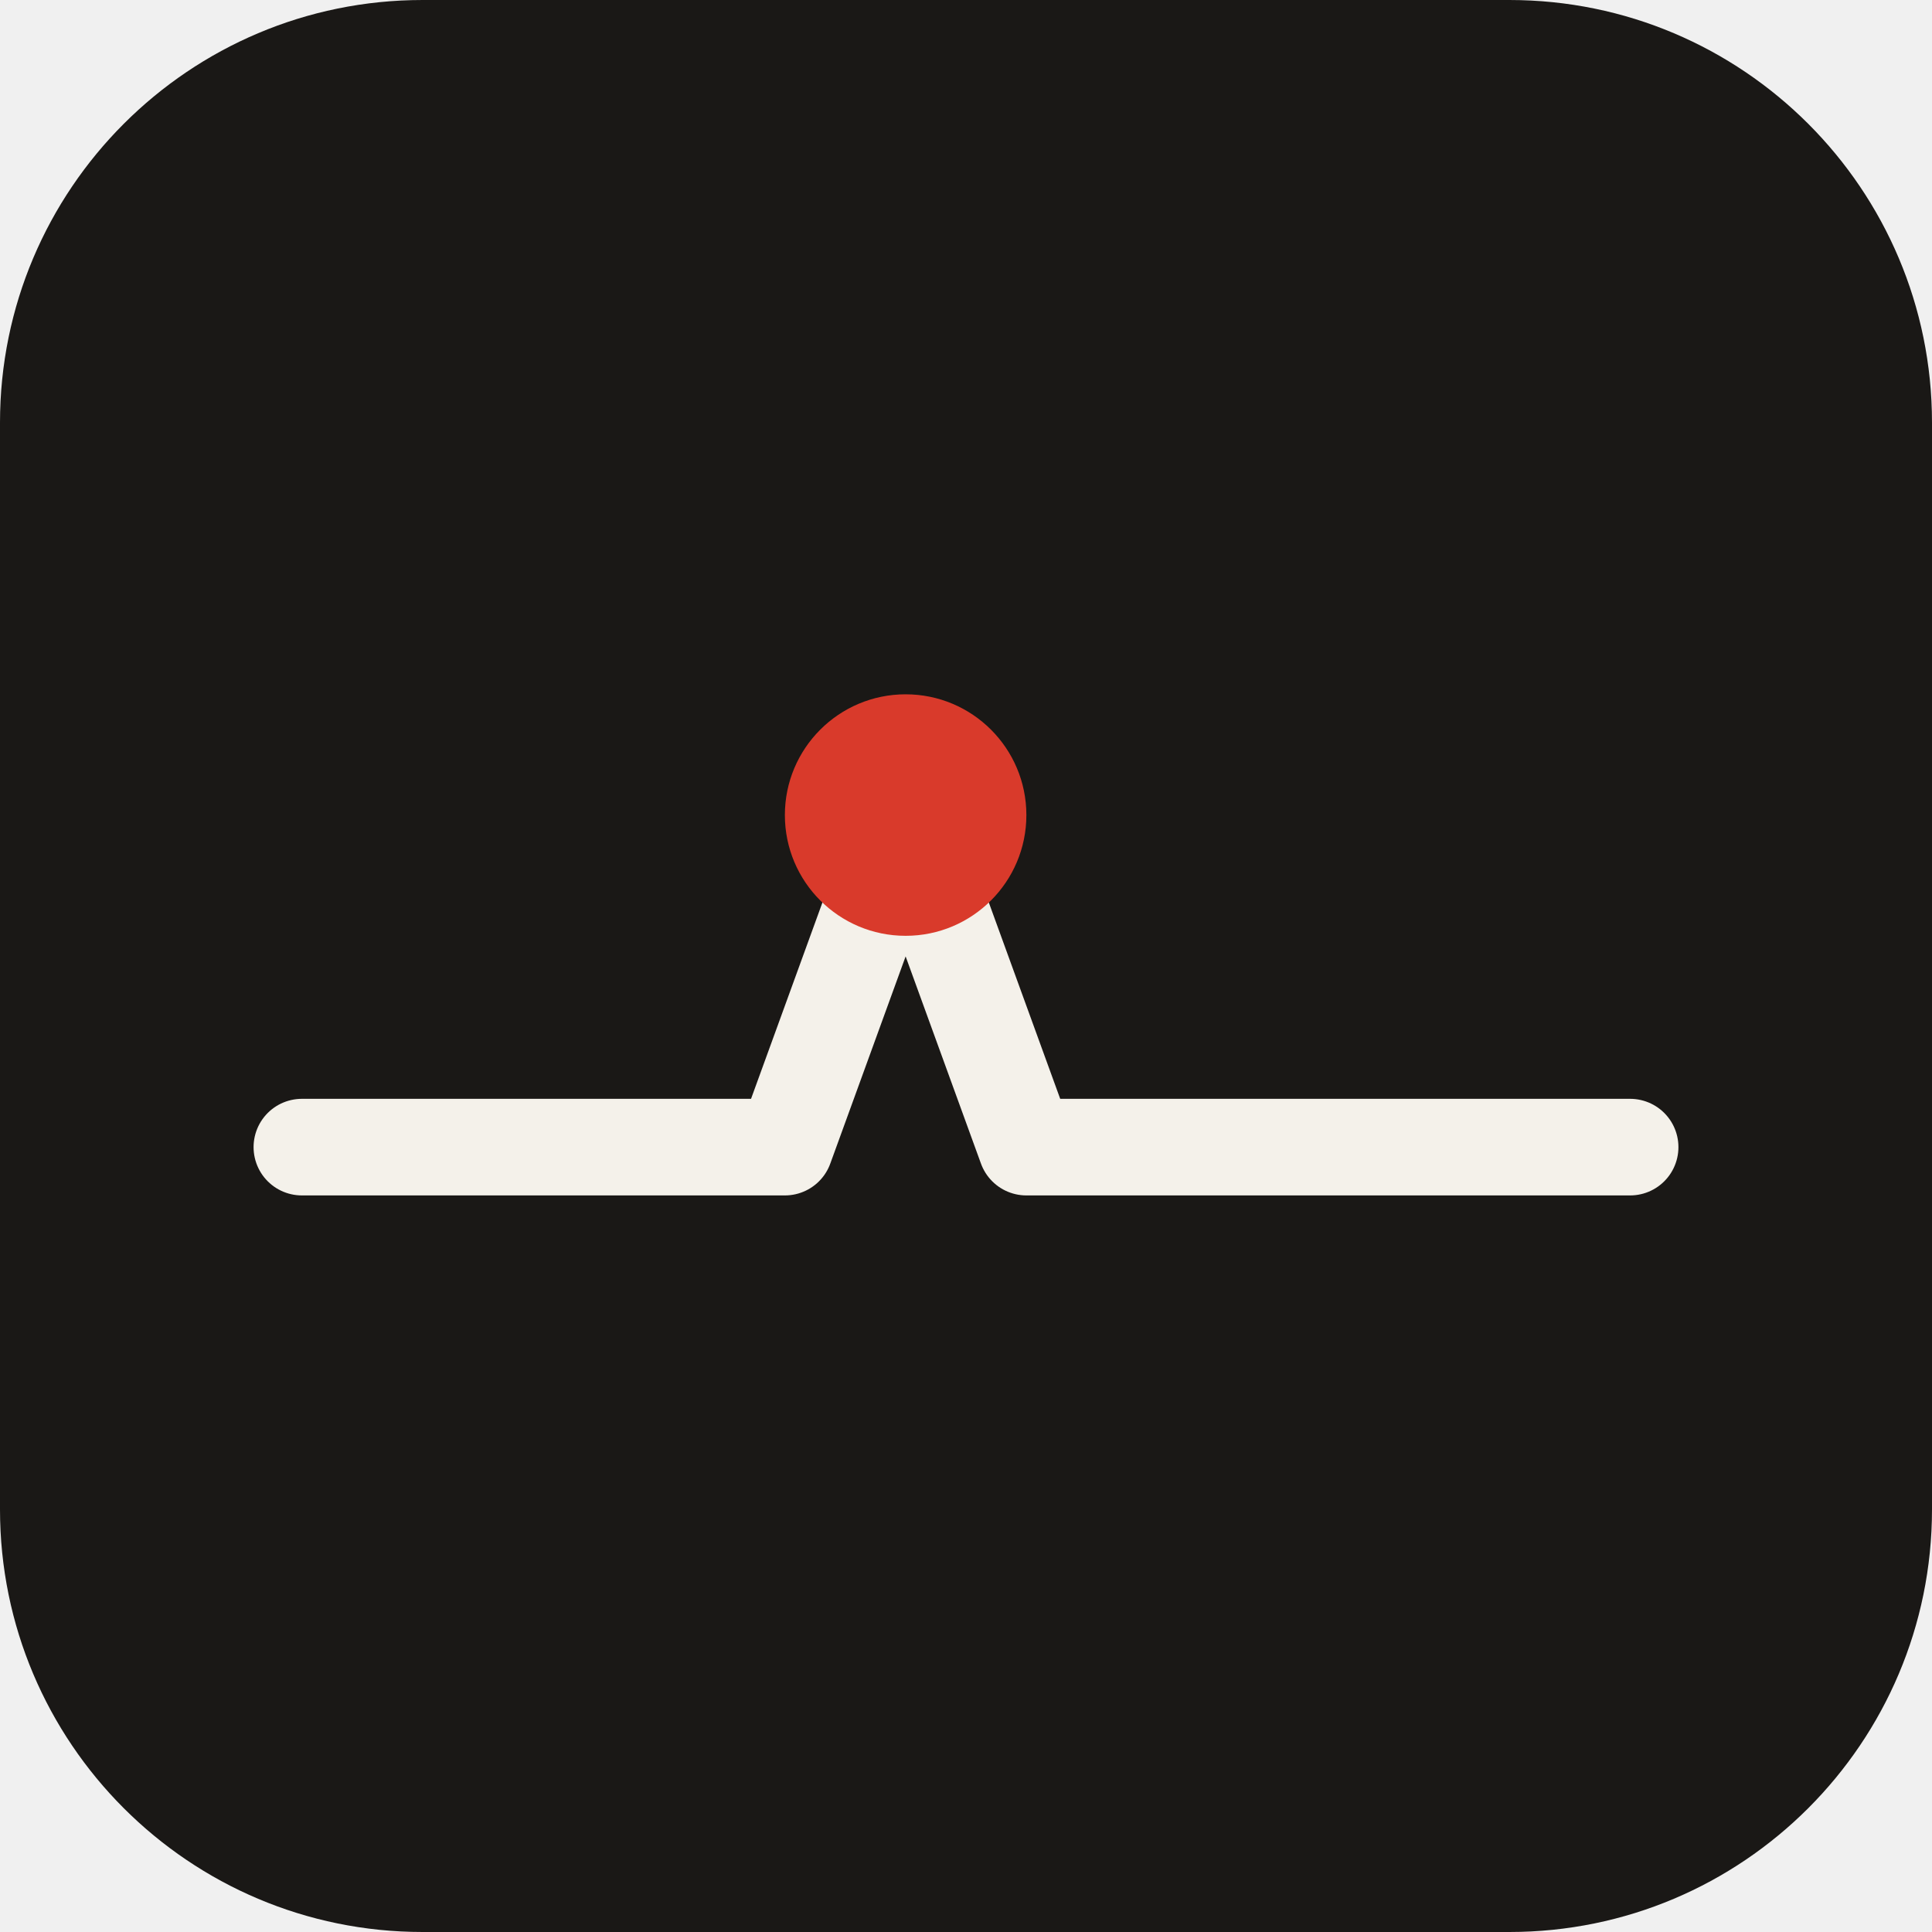
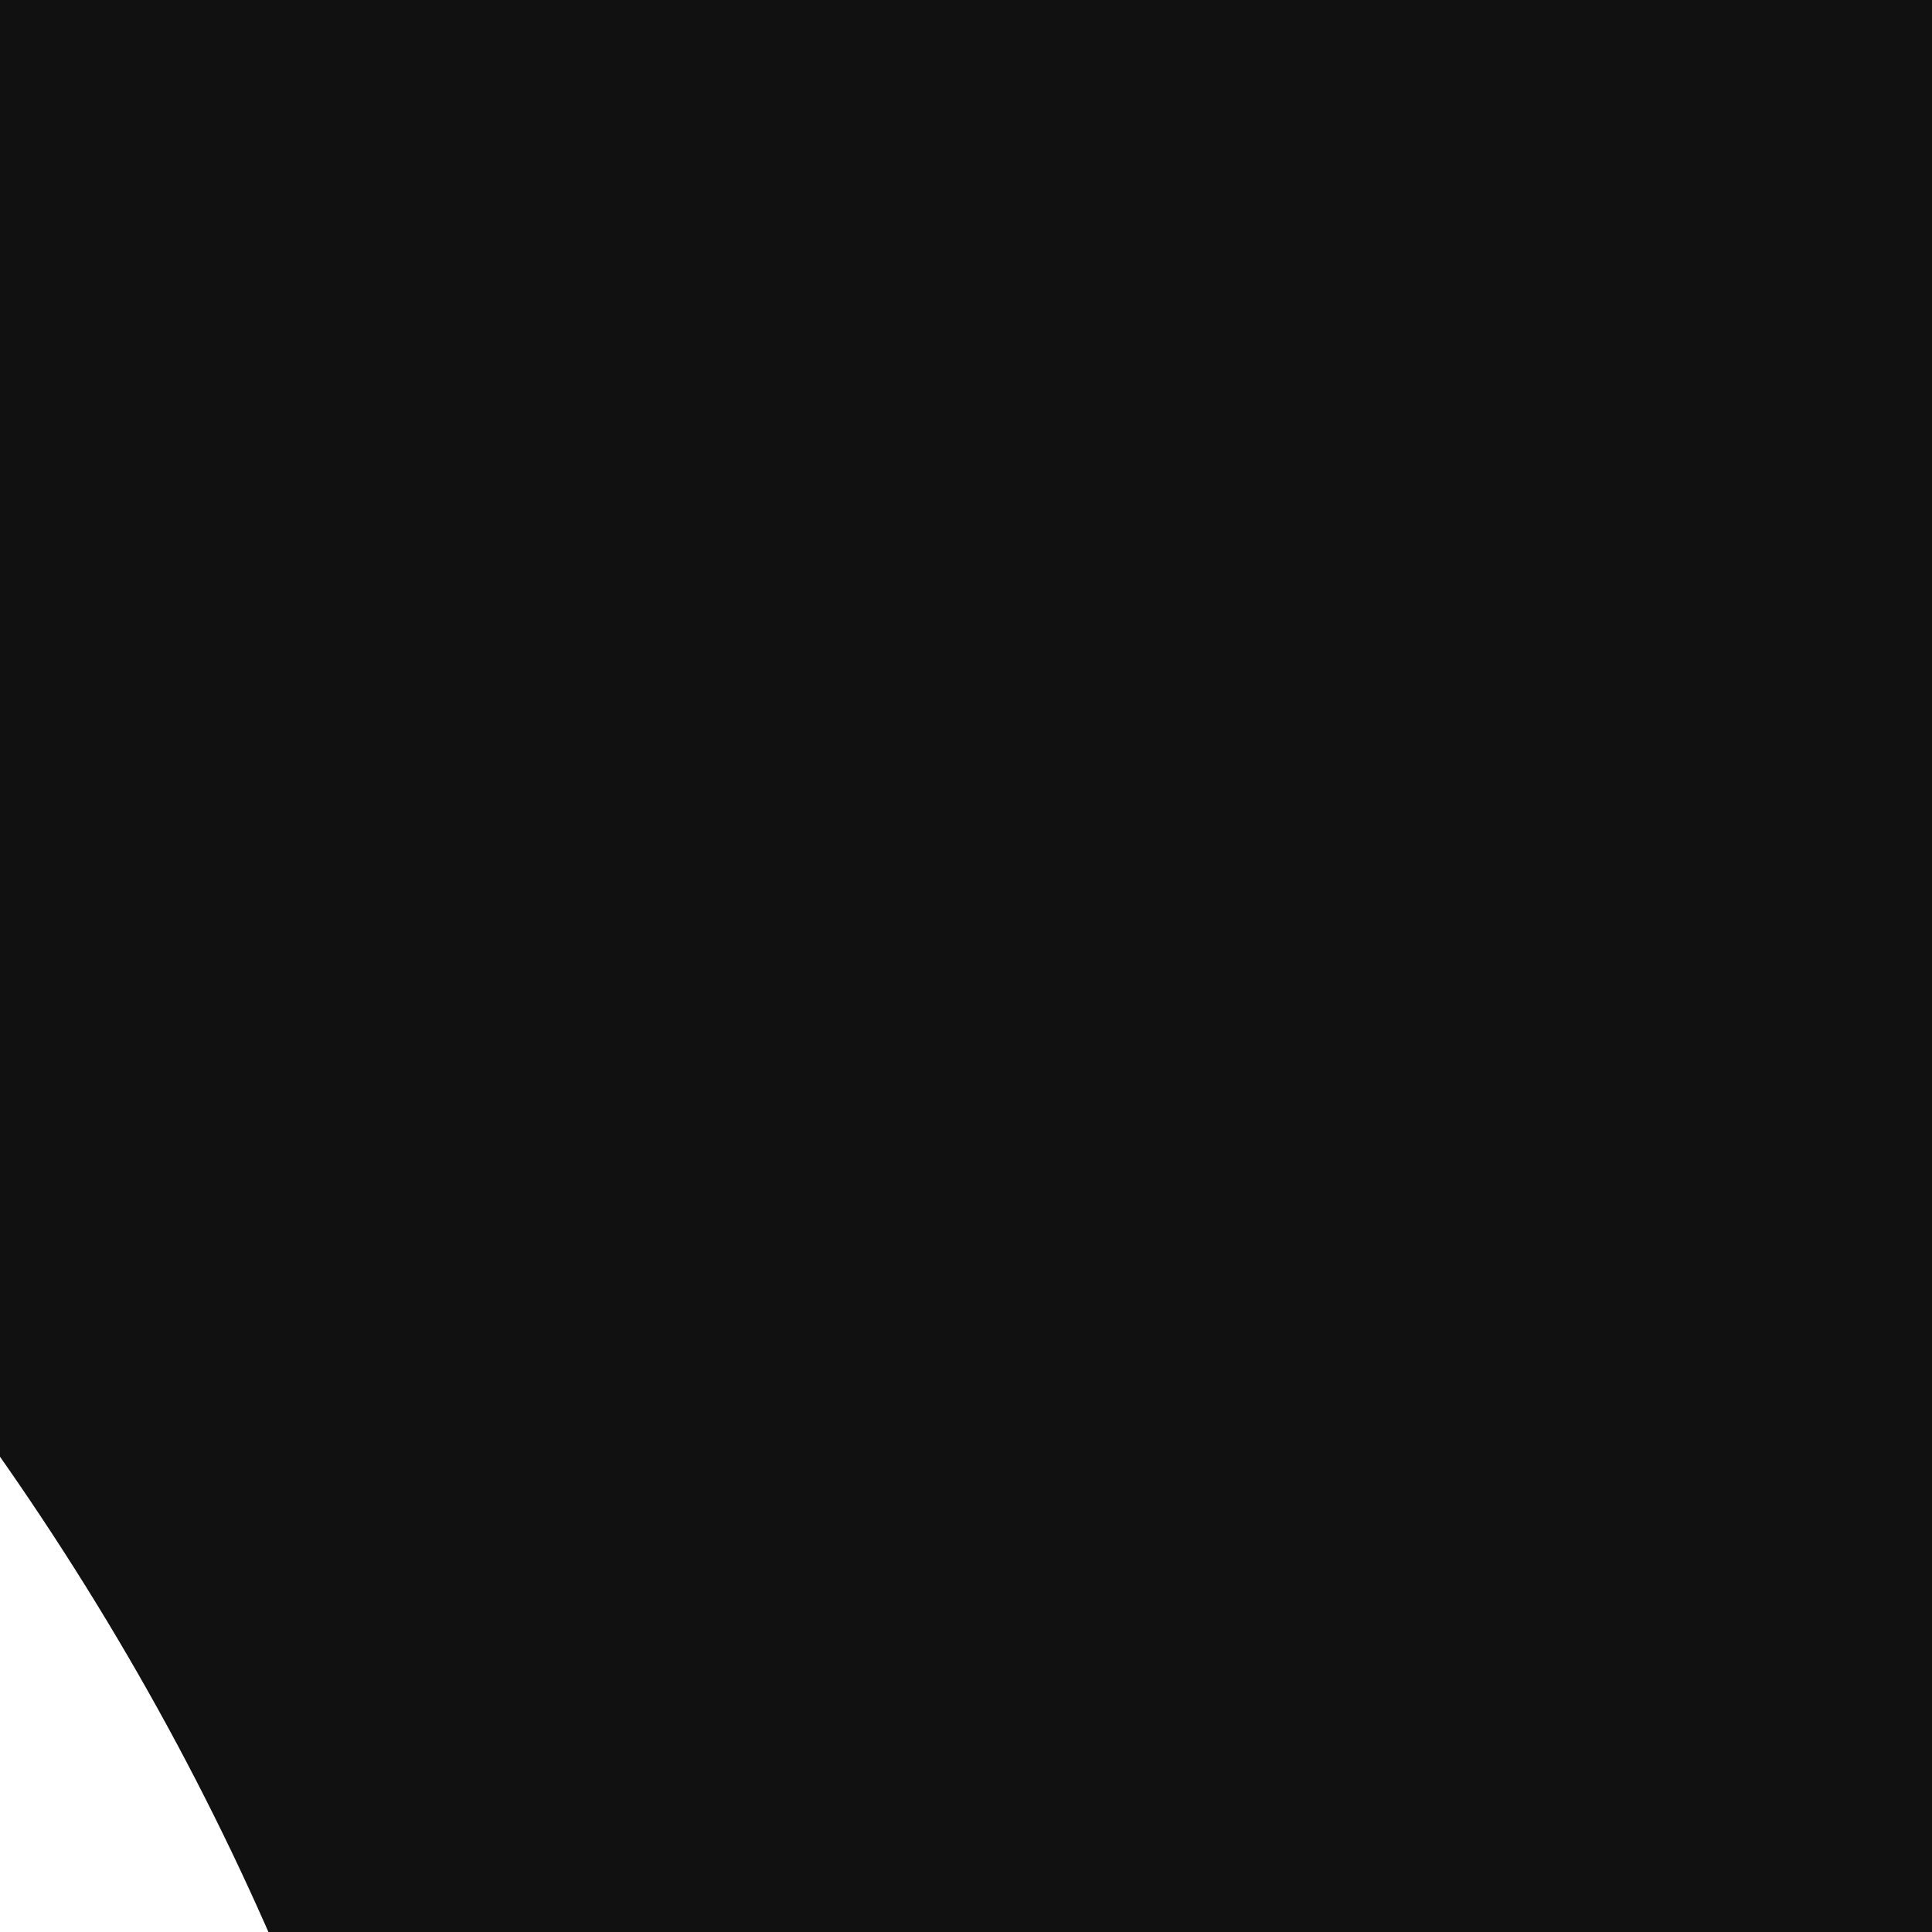
- <svg xmlns="http://www.w3.org/2000/svg" viewBox="0 0 32 32">
-   <rect width="32" height="32" rx="7" fill="#1A1816" />
-   <path d="M5 19h8l2-5.5 2 5.5h10" stroke="#F4F1EA" stroke-width="1.6" fill="none" stroke-linecap="round" stroke-linejoin="round" />
-   <circle cx="15" cy="13.5" r="2" fill="#D93A2B" />
+ <svg xmlns="http://www.w3.org/2000/svg" width="64" height="64" viewBox="0 0 64 64">
+   <mask id="satori_om-id">
+     <rect x="0" y="0" width="64" height="64" fill="#fff" />
+   </mask>
+   <rect x="0" y="0" width="64" height="64" fill="#111111" />
+   <g>
+     <path fill="#ffffff" d="M-223.8 76.2L-297.8 80.6C-291.6 163.5-225.5 216.7-131.4 216.7C-50.2 216.7 16.4 175.8 16.4 100.8C16.4 38.1-40.7 0.6-123.6-19.6C-167.3-30.8-213.8-42.0-214.9-81.2C-215.4-112.6-187.4-133.3-147.7-133.3C-101.8-133.3-69.8-104.7-64.2-61.0L9.7-64.4C0.7-142.8-58.1-196.6-146.6-196.6C-232.2-196.6-289.9-152.3-289.9-81.8C-289.9-17.4-233.4 16.2-154.4 35.3C-87.2 52.6-58.6 71.1-58.6 104.2C-58.1 136.1-86.6 152.9-128.6 152.9C-183.0 152.9-214.9 122.6-223.8 76.2ZM2.4-187.6L145.8 210L234.2 210L377.6-187.6L300.3-187.6L190.0 127.7L79.1-187.6Z " />
+   </g>
</svg>
